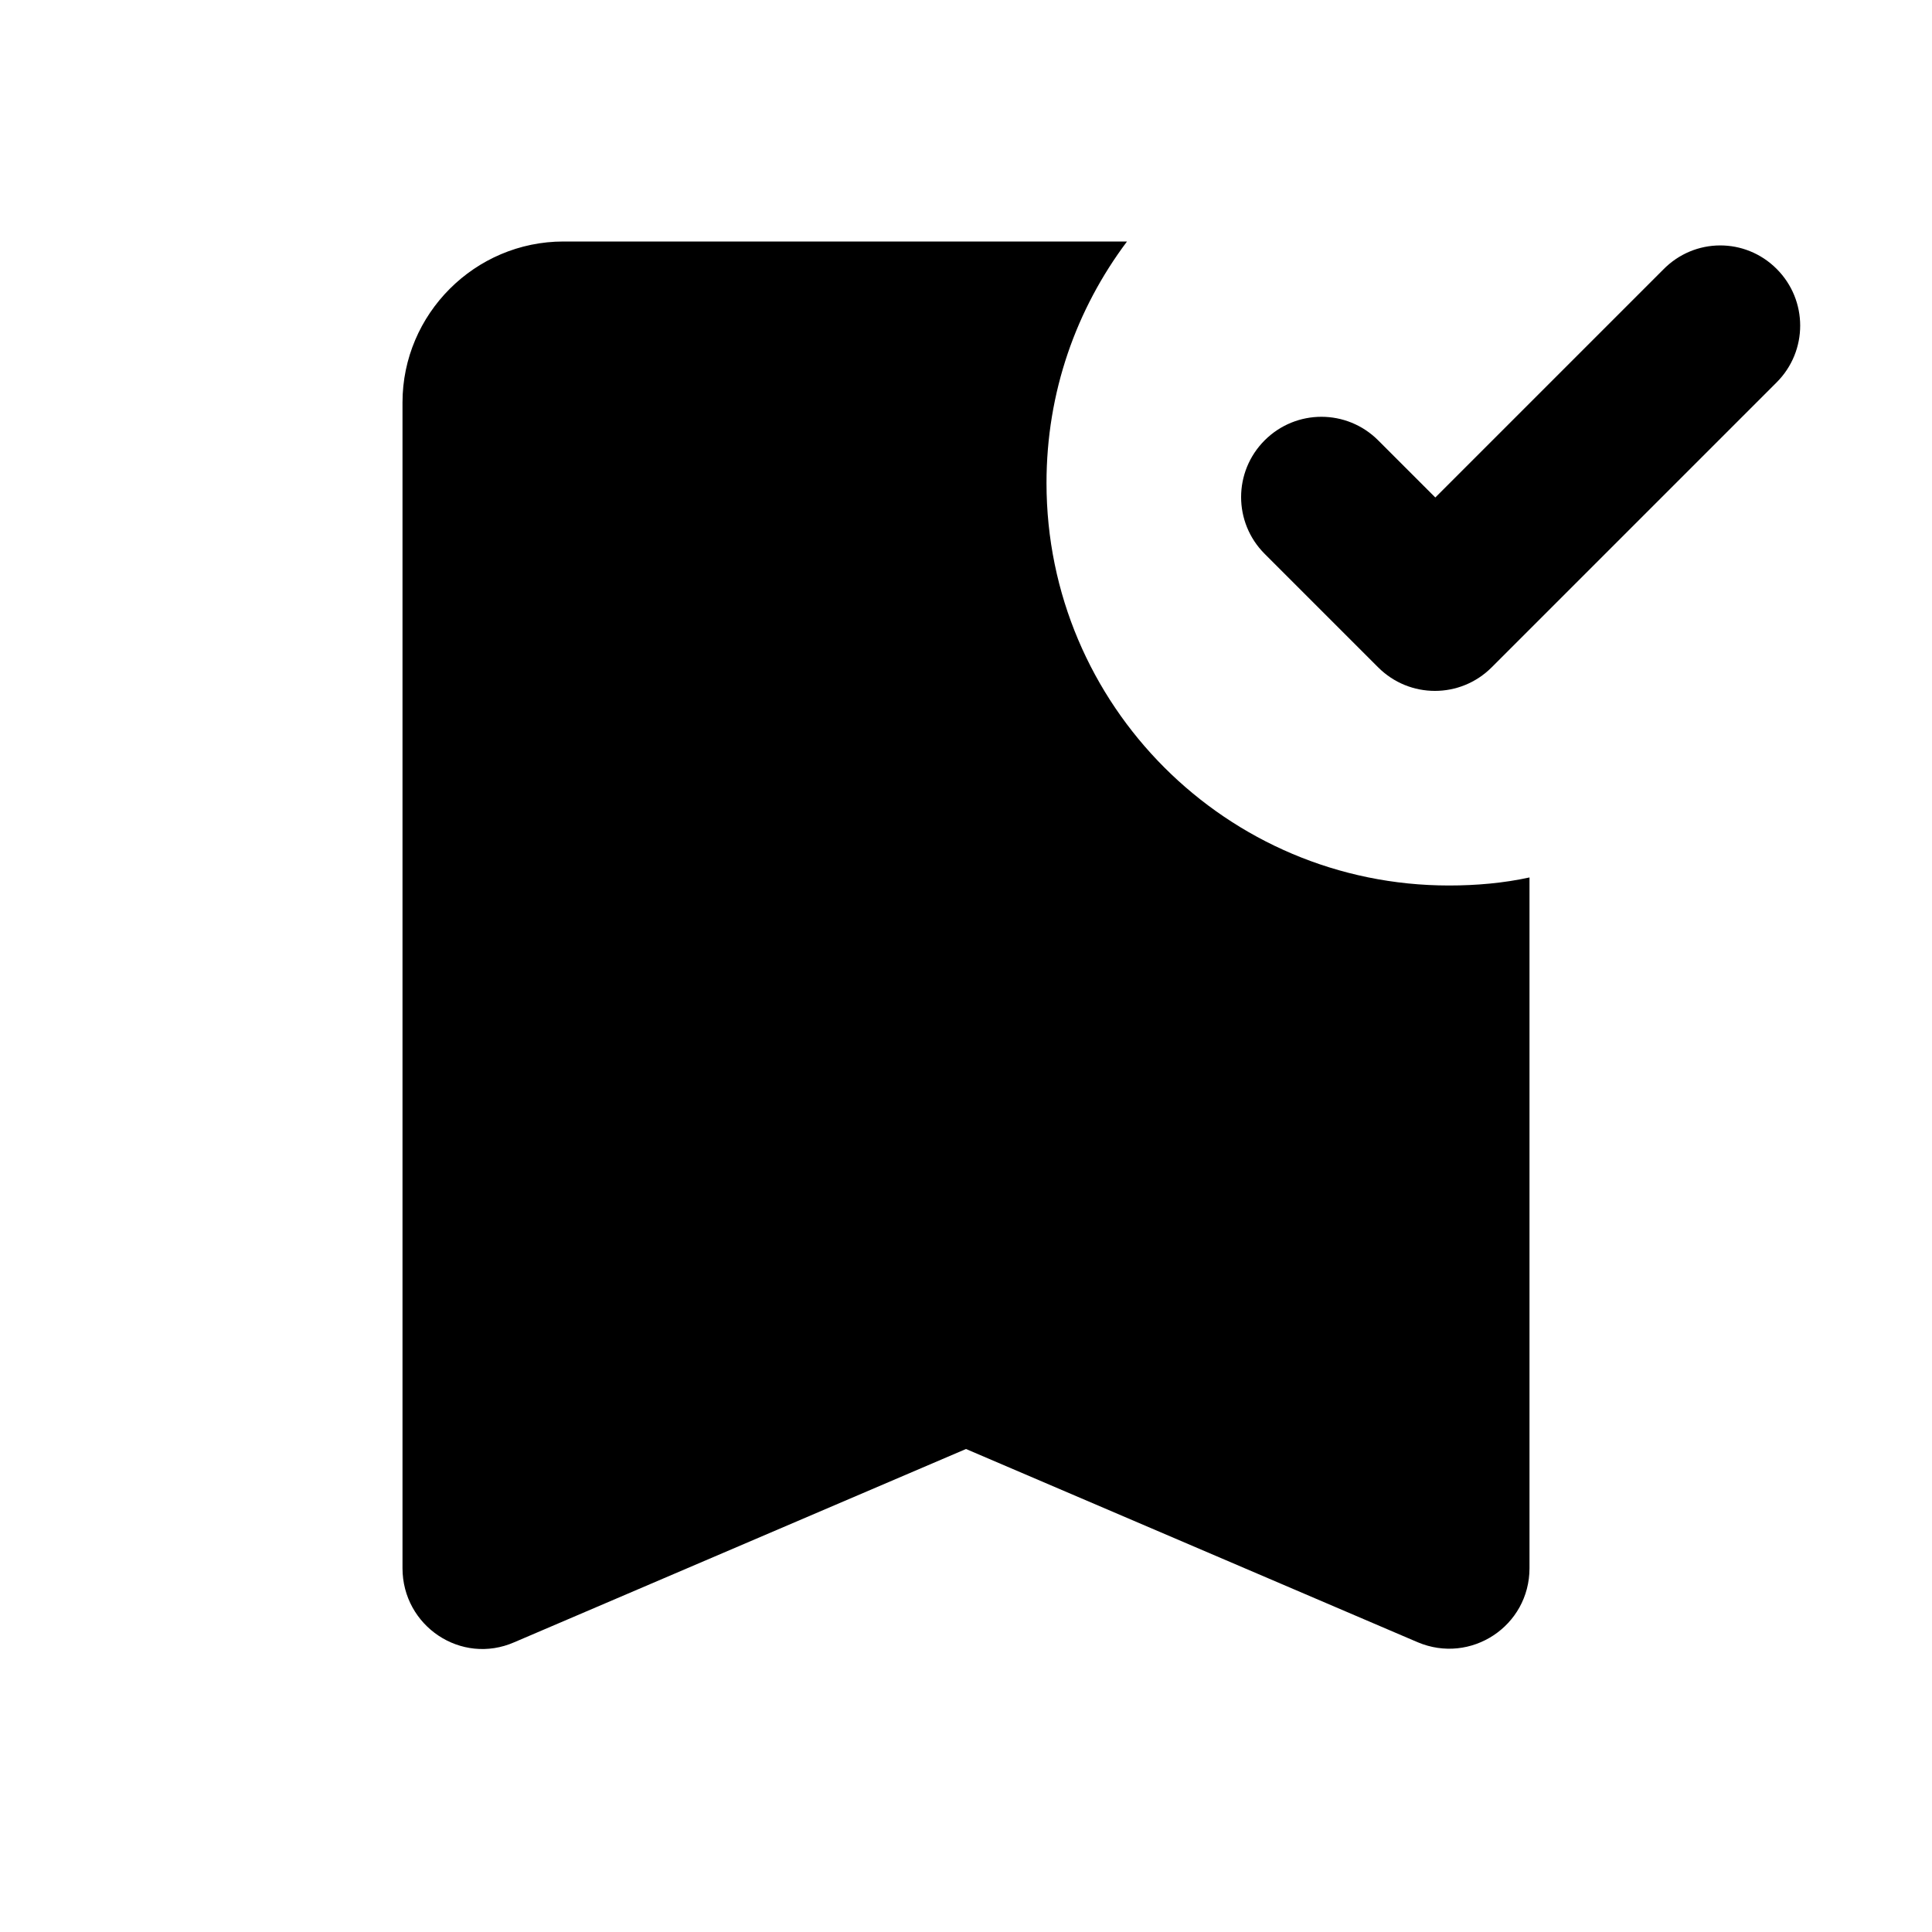
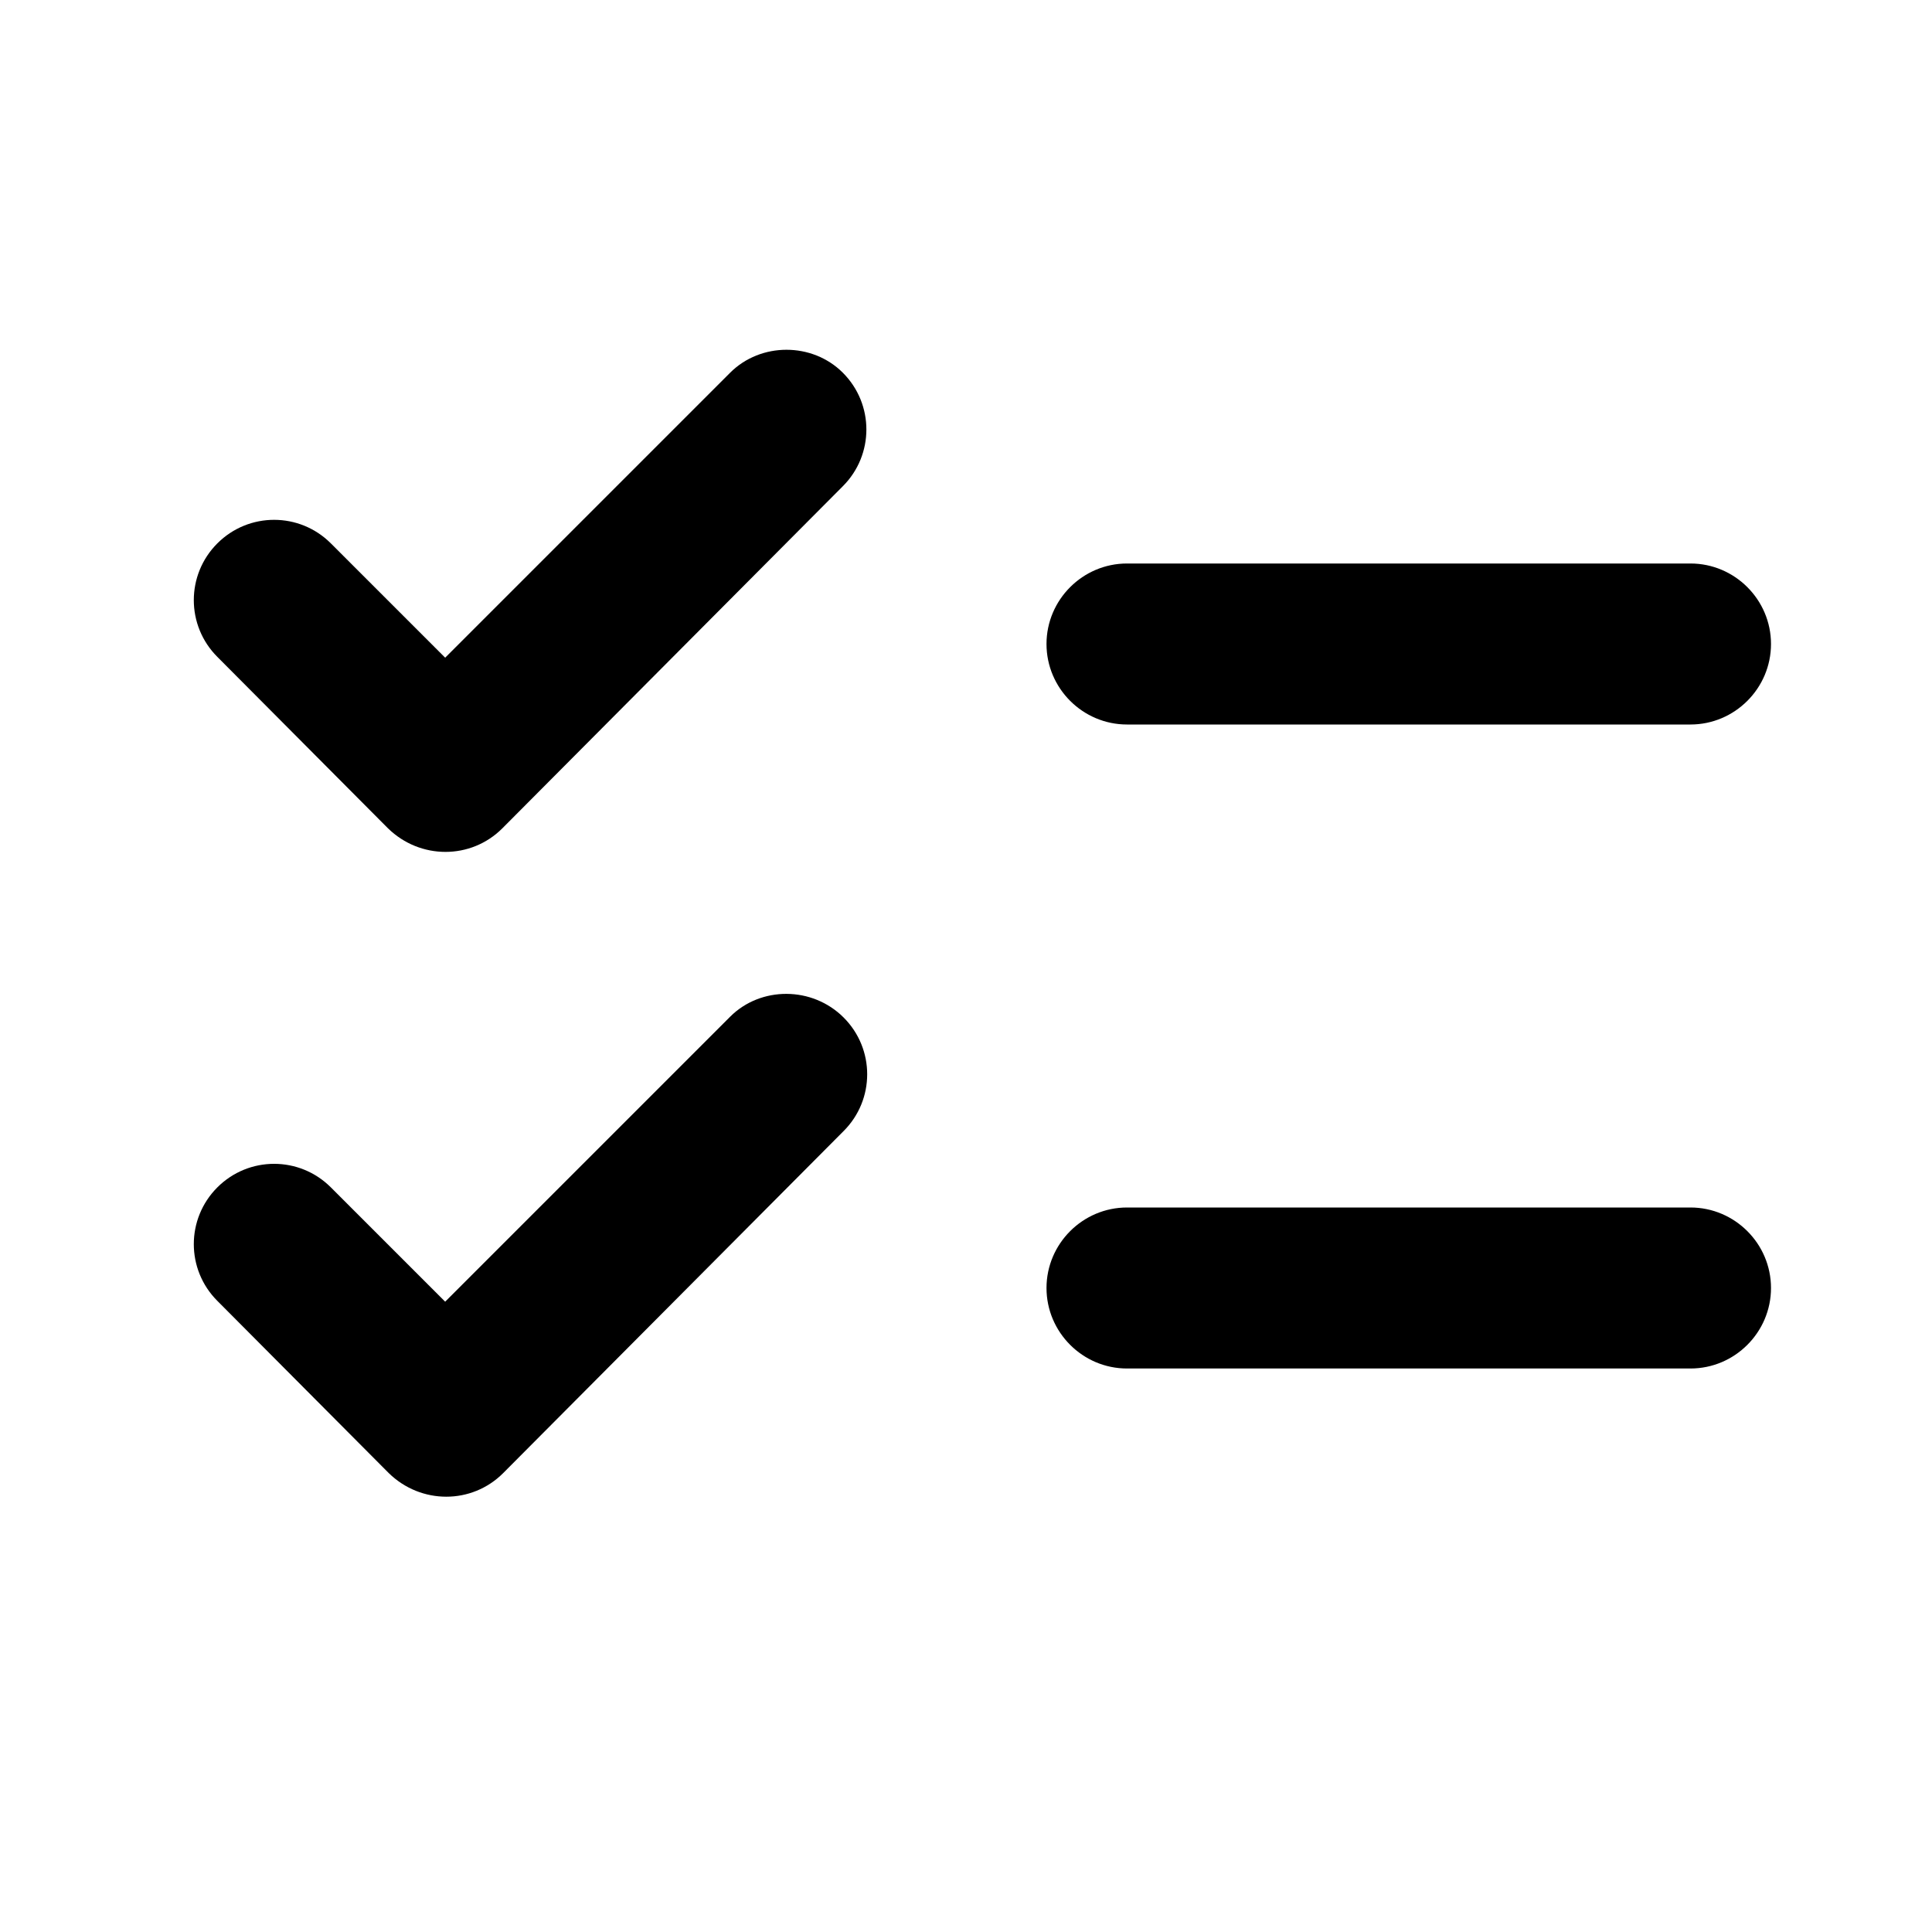
<svg xmlns="http://www.w3.org/2000/svg" enable-background="new 0 0 24 24" height="24px" viewBox="0 0 24 24" width="24px" fill="#000000">
  <rect fill="none" height="24" width="24" />
-   <path d="M5,5c0-1.1,0.9-2,2-2l7,0c-0.63,0.84-1,1.87-1,3c0,2.76,2.24,5,5,5c0.34,0,0.68-0.03,1-0.1v8.58c0,0.72-0.73,1.2-1.39,0.92 L12,18l-5.61,2.4C5.73,20.69,5,20.2,5,19.48V5z M22.07,3.34c0.39,0.39,0.39,1.02,0,1.41l-3.54,3.54c-0.39,0.39-1.02,0.39-1.41,0 l-1.41-1.41c-0.39-0.39-0.39-1.02,0-1.41c0.39-0.39,1.02-0.39,1.41,0l0.71,0.71l2.83-2.83C21.05,2.95,21.68,2.95,22.07,3.34z" />
+   <g>
+     <path d="M22,8c0-0.55-0.45-1-1-1h-7c-0.55,0-1,0.45-1,1s0.45,1,1,1h7C21.55,9,22,8.55,22,8z M13,16c0,0.55,0.45,1,1,1h7 c0.55,0,1-0.45,1-1c0-0.55-0.45-1-1-1h-7C13.45,15,13,15.45,13,16z M10.47,4.63c0.39,0.39,0.39,1.02,0,1.41l-4.23,4.25 c-0.39,0.39-1.02,0.39-1.42,0L2.7,8.16c-0.39-0.39-0.39-1.02,0-1.41c0.39-0.39,1.02-0.39,1.41,0l1.42,1.42l3.54-3.54 C9.45,4.25,10.09,4.25,10.47,4.63z M10.48,12.64c0.39,0.39,0.39,1.02,0,1.41l-4.23,4.25c-0.39,0.39-1.02,0.39-1.42,0L2.7,16.16 c-0.39-0.39-0.39-1.02,0-1.41s1.02-0.39,1.41,0l1.42,1.42l3.54-3.54C9.45,12.25,10.09,12.25,10.48,12.64L10.48,12.64z" />
+   </g>
</svg>
